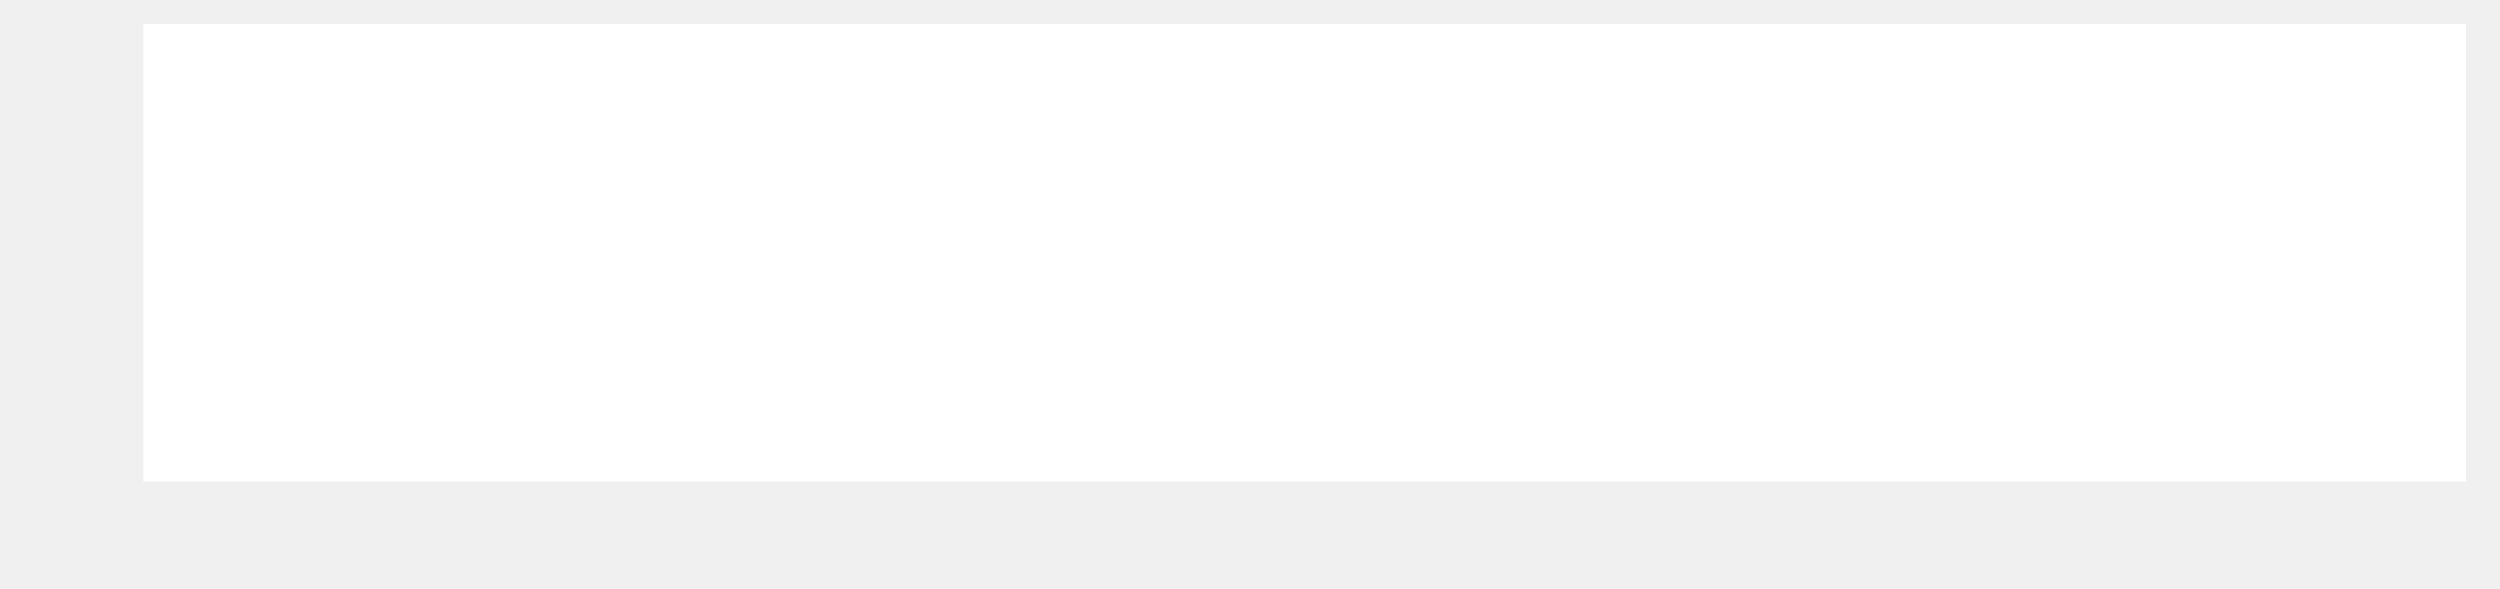
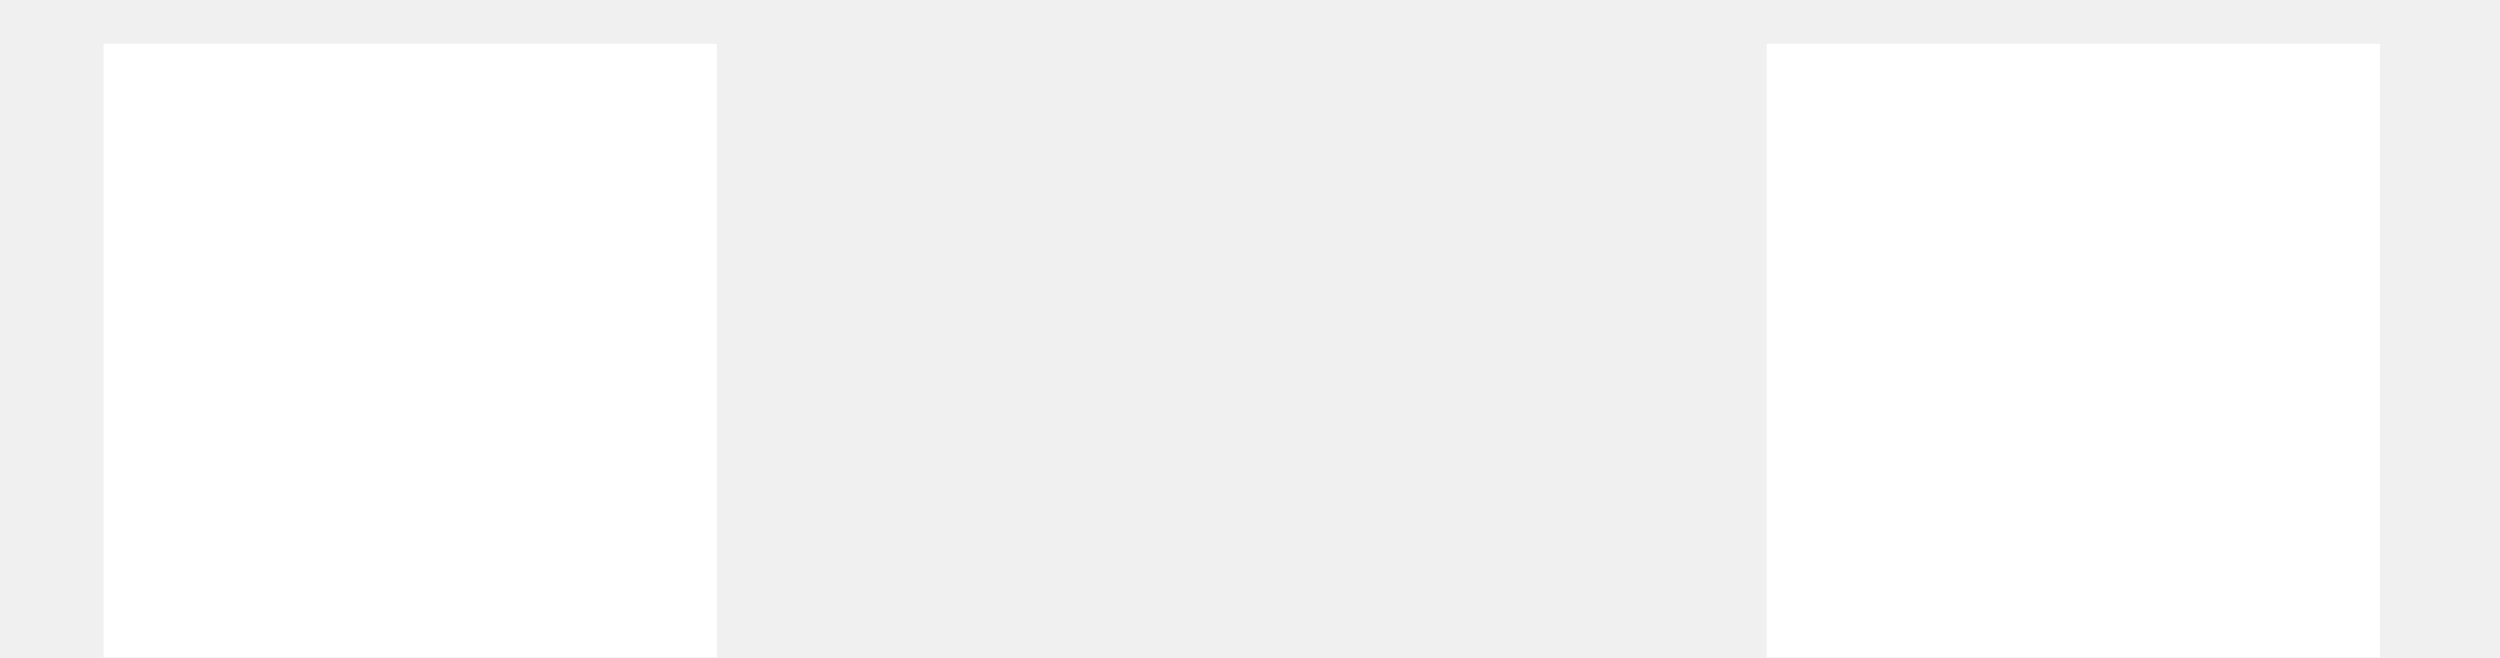
- <svg xmlns="http://www.w3.org/2000/svg" version="1.1" width="17px" height="4px">
-   <g transform="matrix(1 0 0 1 -2073 -567 )">
-     <path d="M 0.975 3.275  L 0.975 0.163  L 16.769 0.163  L 16.769 3.275  L 0.975 3.275  Z " fill-rule="nonzero" fill="#ffffff" stroke="none" transform="matrix(1 0 0 1 2073 567 )" />
+ <svg xmlns="http://www.w3.org/2000/svg" version="1.1" width="19px" height="5px">
+   <g transform="matrix(1 0 0 1 -2052 -214 )">
+     <path d="M 0.787 4.995  L 0.787 0.333  L 5.448 0.333  L 5.448 4.995  L 0.787 4.995  Z M 13.427 4.995  L 13.427 0.333  L 18.088 0.333  L 18.088 4.995  L 13.427 4.995  Z " fill-rule="nonzero" fill="#ffffff" stroke="none" transform="matrix(1 0 0 1 2052 214 )" />
  </g>
</svg>
